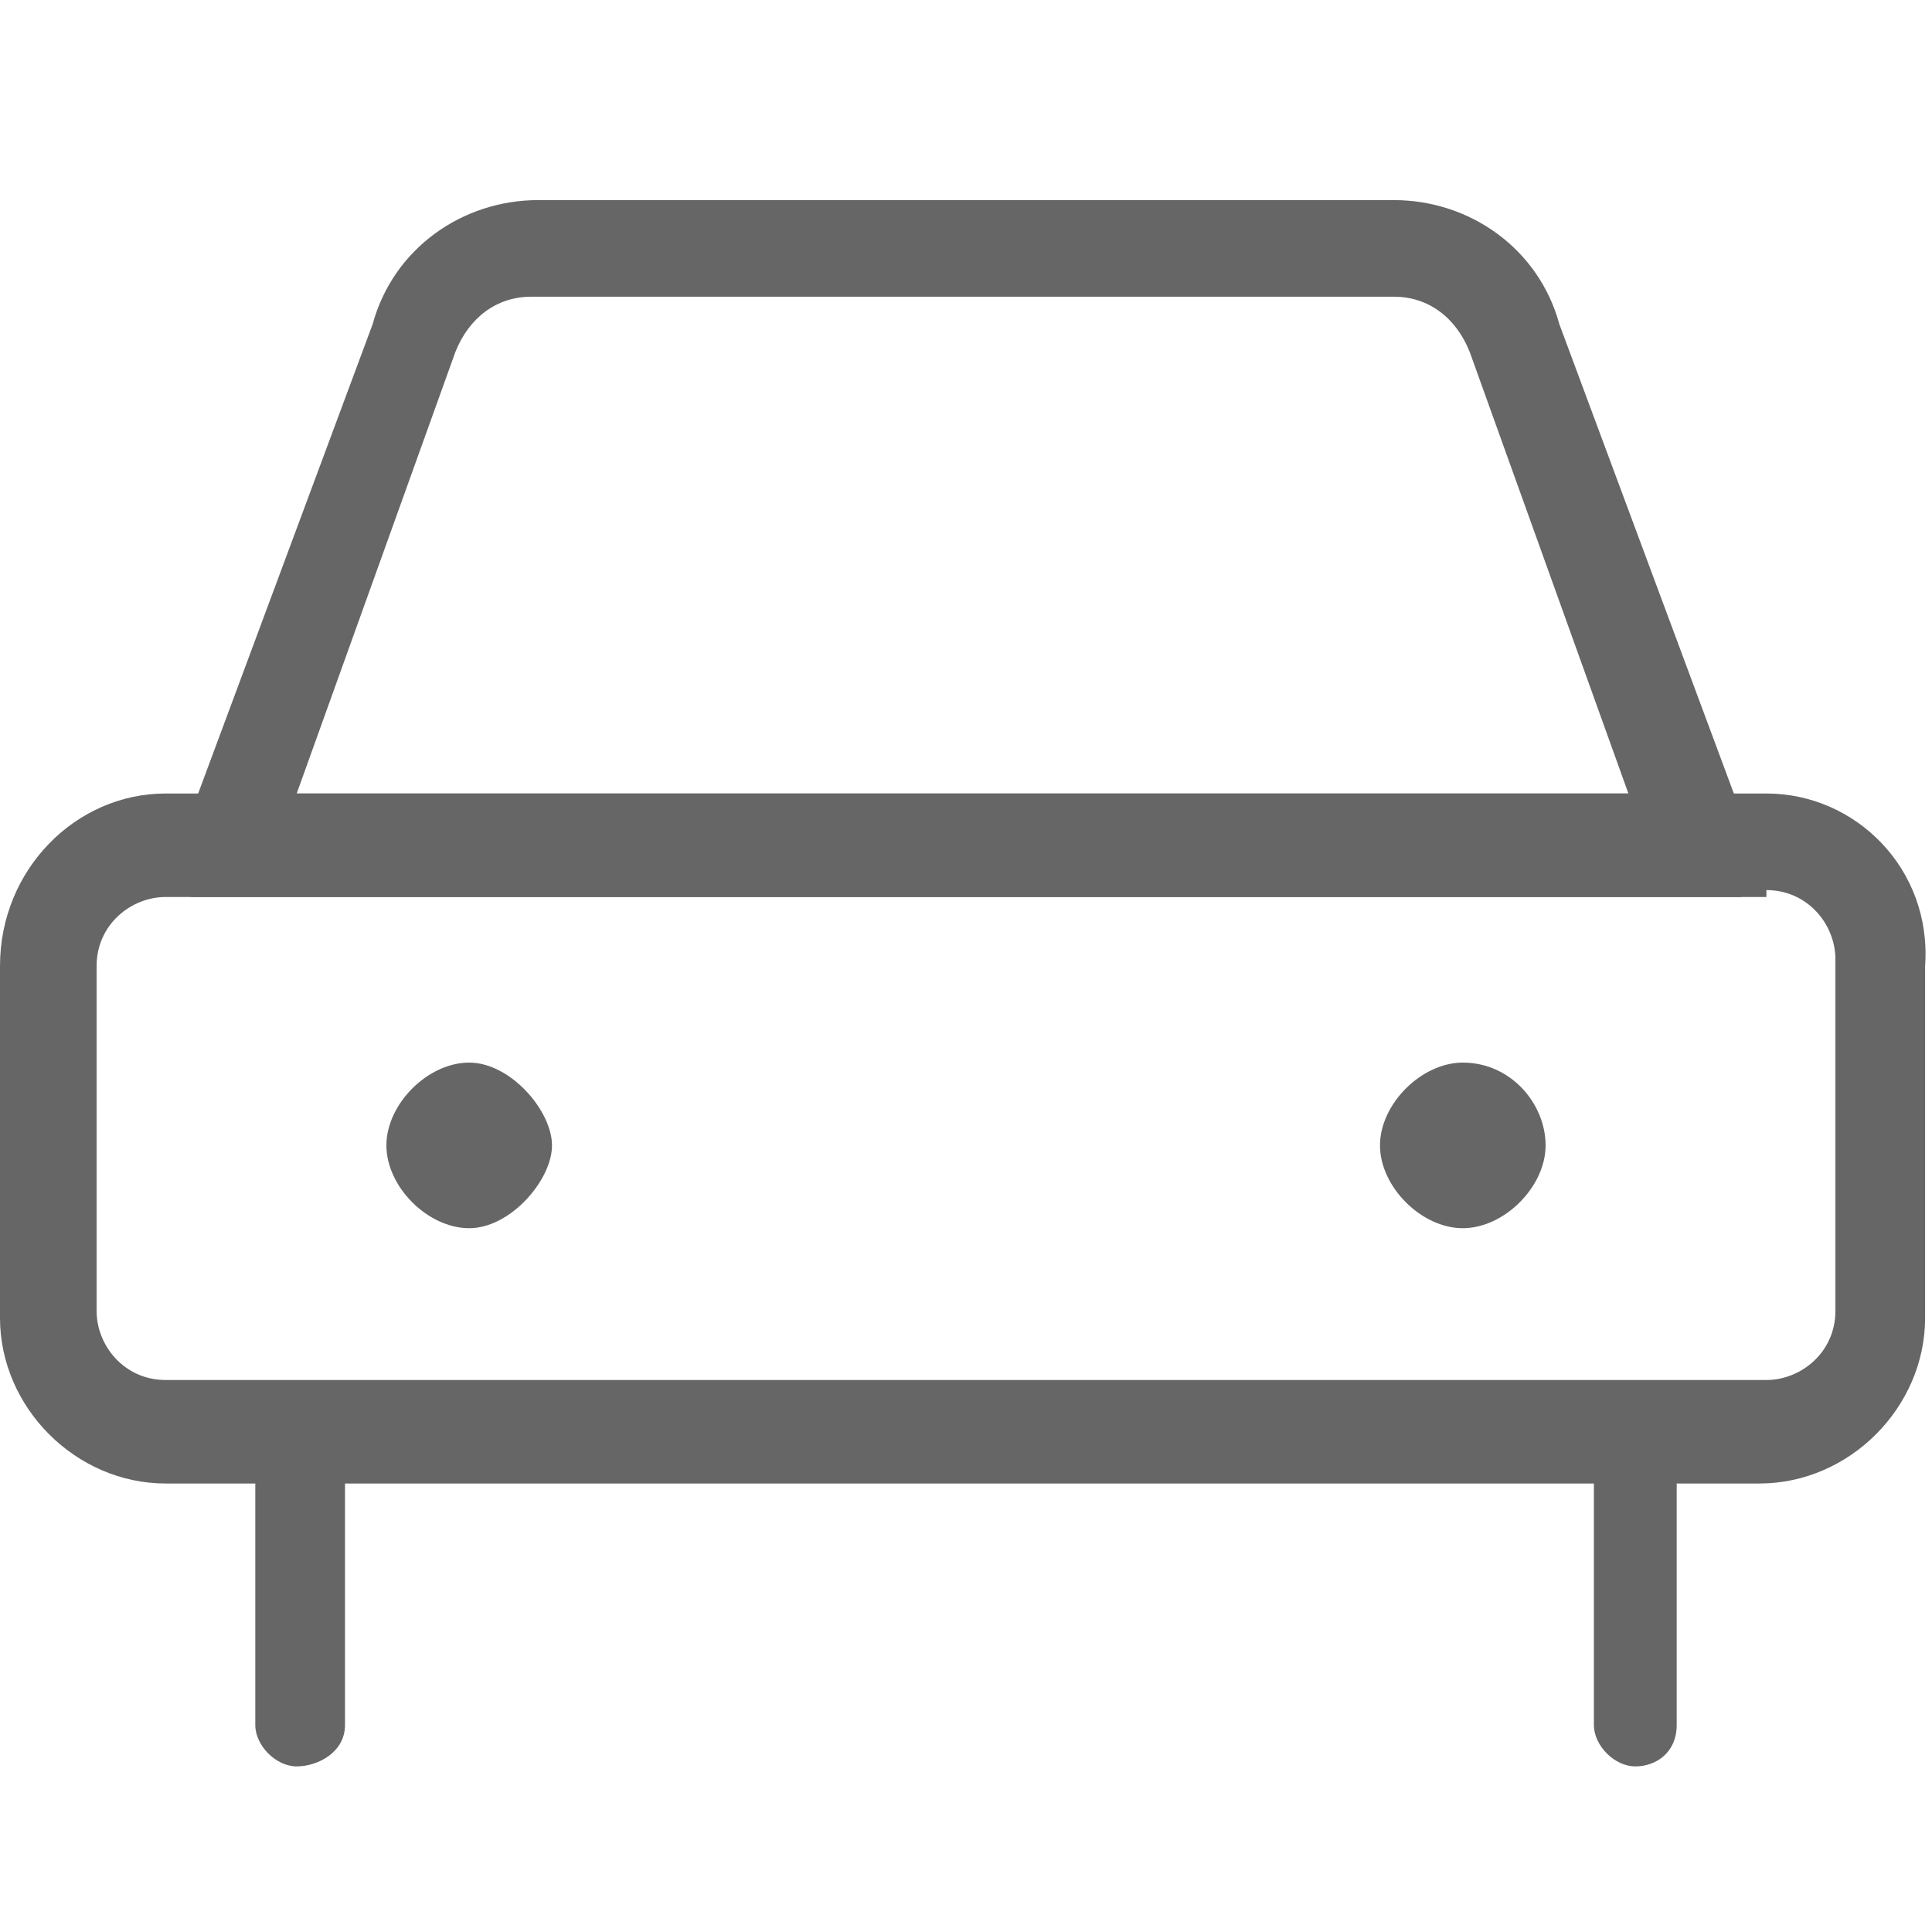
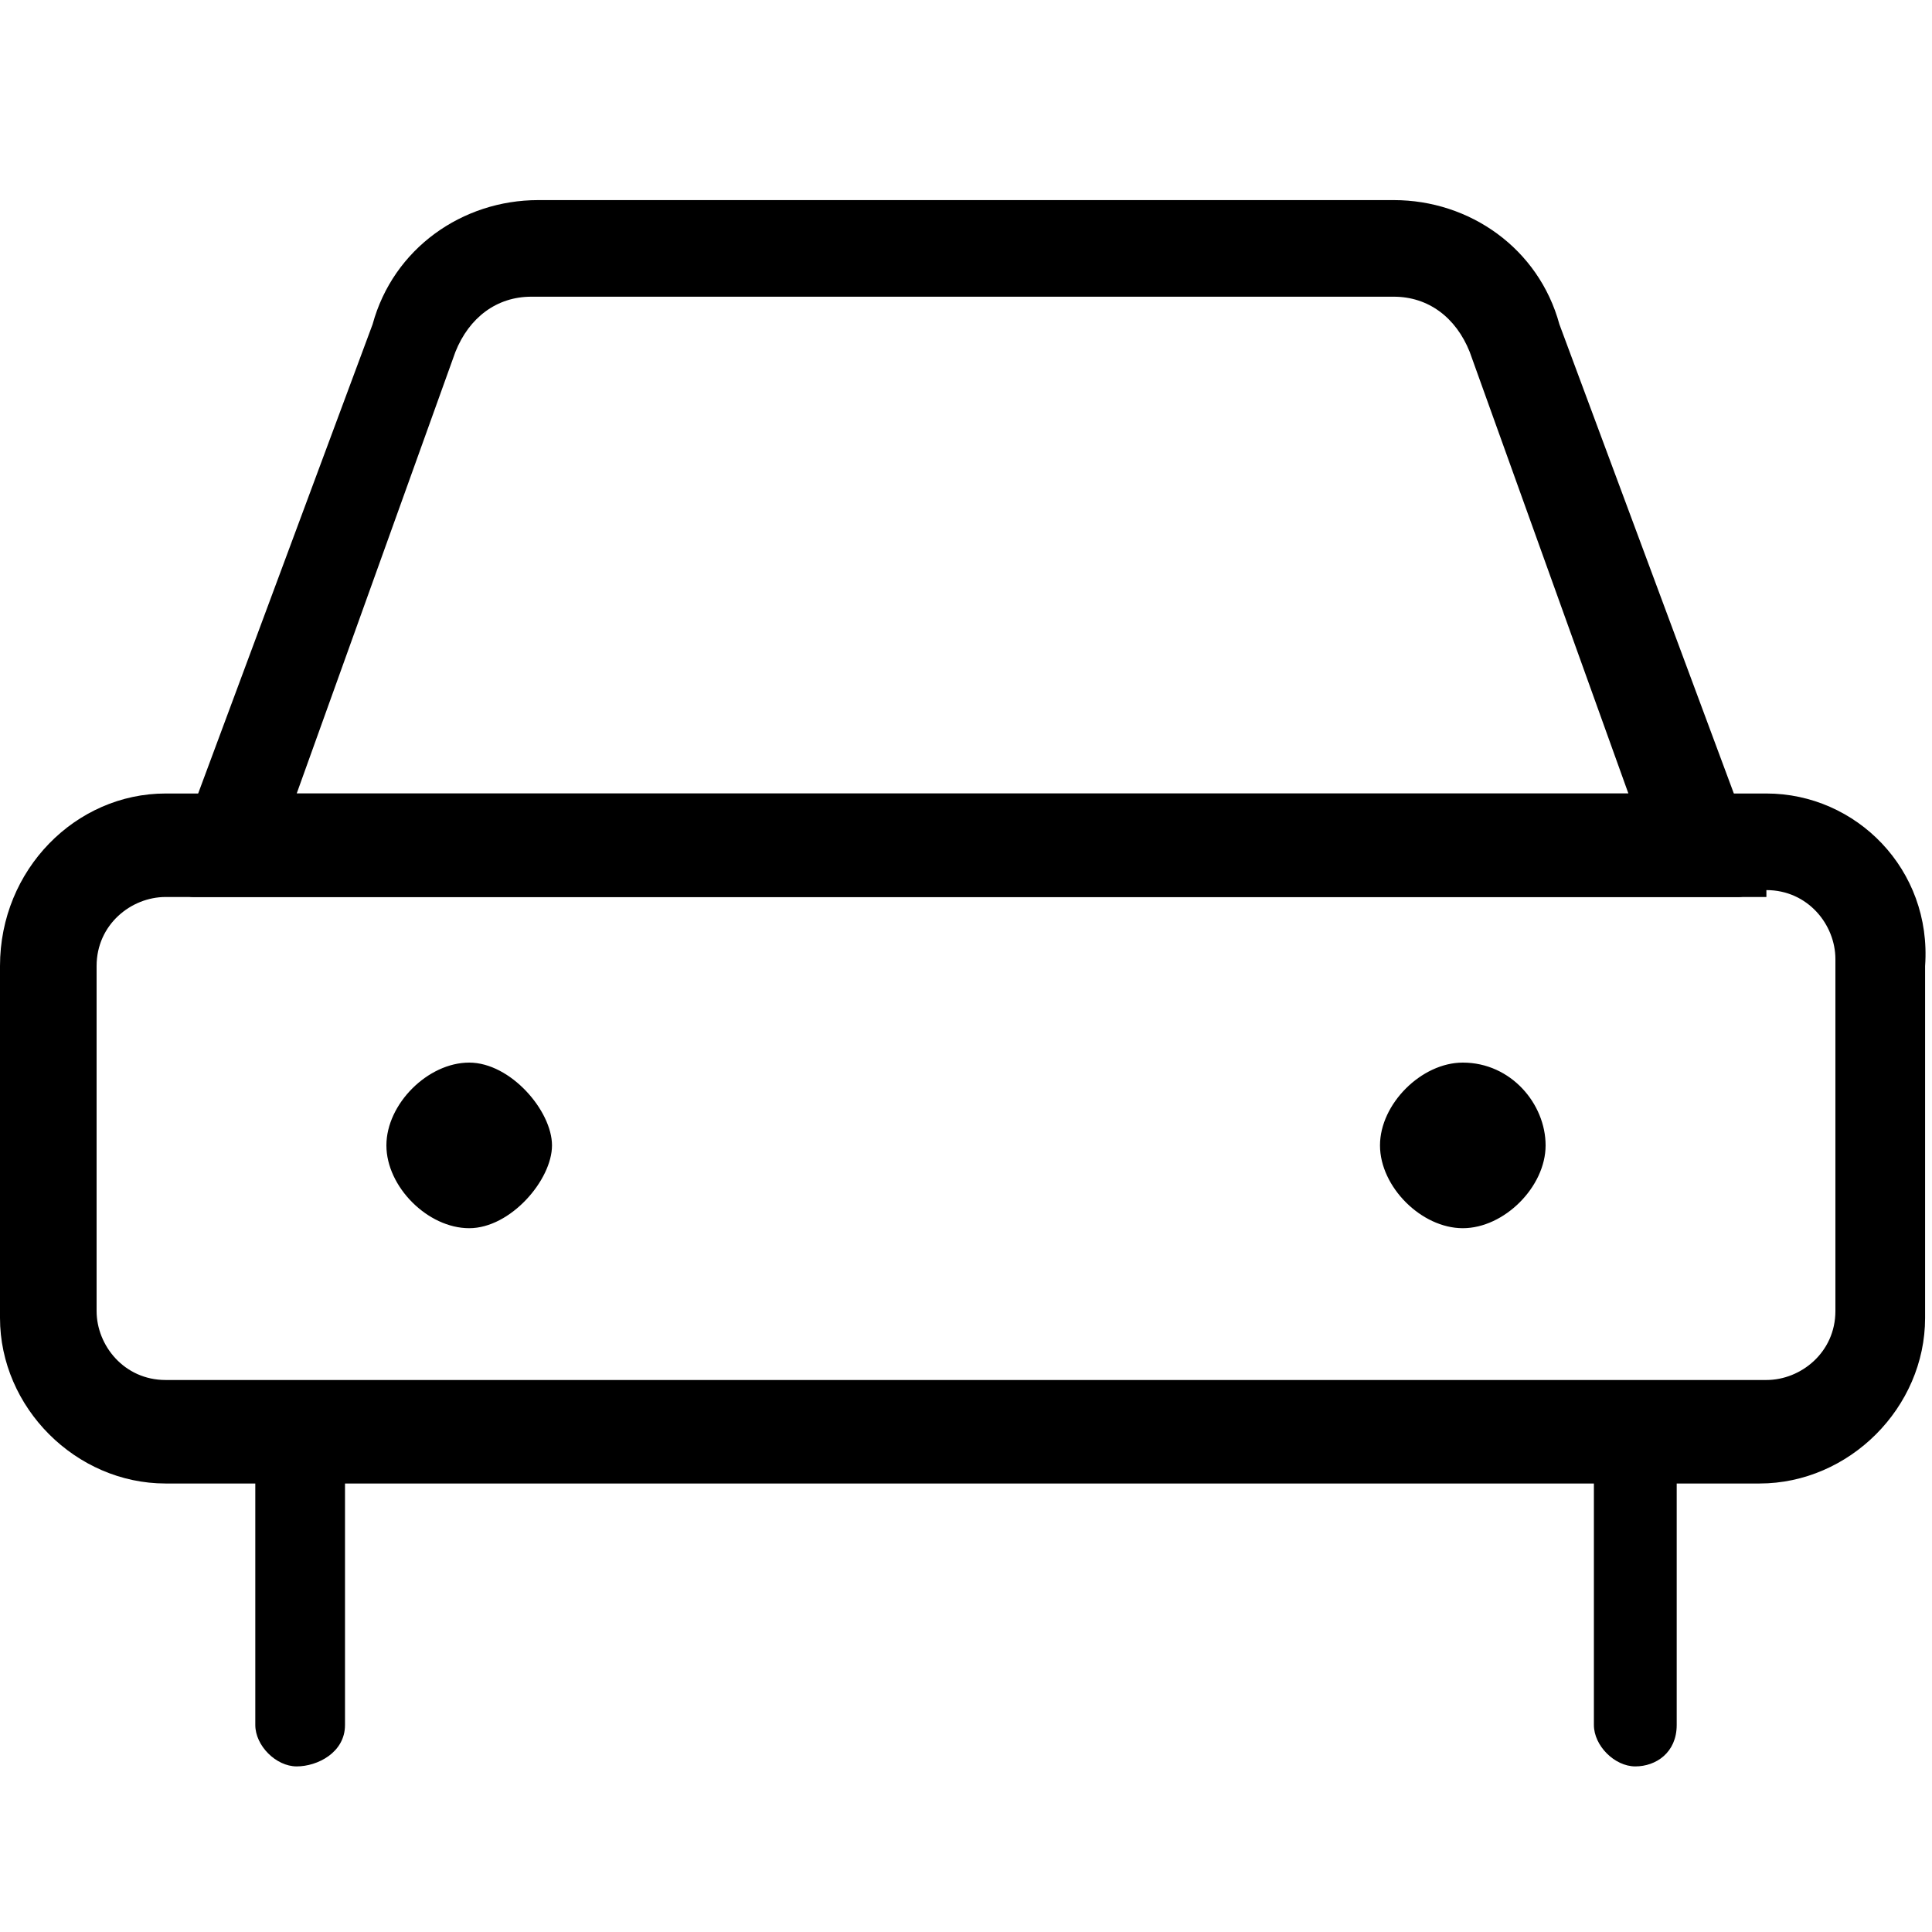
- <svg xmlns="http://www.w3.org/2000/svg" version="1.1" id="图层_1" x="0px" y="0px" viewBox="0 0 28 28" style="enable-background:new 0 0 28 28;" xml:space="preserve">
-   <style type="text/css">
- 	.st0{fill:#666666;}
- </style>
-   <g>
-     <g>
-       <path class="st0" d="M6.8,15.4c-0.6,0-1.2,0.6-1.2,1.2c0,0.6,0.6,1.2,1.2,1.2S8,17.1,8,16.6S7.4,15.4,6.8,15.4L6.8,15.4z" />
-     </g>
-     <g>
-       <path class="st0" d="M21.2,15.4c-0.6,0-1.2,0.6-1.2,1.2c0,0.6,0.6,1.2,1.2,1.2c0.6,0,1.2-0.6,1.2-1.2S21.9,15.4,21.2,15.4    L21.2,15.4z" />
-     </g>
-   </g>
-   <g>
-     <path class="st0" d="M4.3,25.6L4.3,25.6c-0.3,0-0.6-0.3-0.6-0.6v-3.7c0-0.3,0.3-0.6,0.6-0.6l0,0C4.6,20.7,5,21,5,21.3V25   C5,25.4,4.6,25.6,4.3,25.6z" />
-     <path class="st0" d="M23.7,25.6L23.7,25.6c-0.3,0-0.6-0.3-0.6-0.6v-3.7c0-0.3,0.3-0.6,0.6-0.6l0,0c0.3,0,0.6,0.3,0.6,0.6V25   C24.3,25.4,24,25.6,23.7,25.6z" />
-   </g>
-   <g>
-     <path class="st0" d="M25.6,12.9c0.6,0,1,0.5,1,1v5.1c0,0.6-0.5,1-1,1H2.4c-0.6,0-1-0.5-1-1V14c0-0.6,0.5-1,1-1H25.6 M25.6,11.5H2.4   C1.1,11.5,0,12.6,0,14v5.1c0,1.3,1.1,2.4,2.4,2.4h23.1c1.3,0,2.4-1.1,2.4-2.4V14C28,12.6,26.9,11.5,25.6,11.5L25.6,11.5z" />
-   </g>
-   <g>
-     <path class="st0" d="M20.2,4.3c0.5,0,0.9,0.3,1.1,0.8l2.3,6.4H4.3l2.3-6.4c0.2-0.5,0.6-0.8,1.1-0.8H20.2 M20.2,2.9H7.8   c-1.1,0-2.1,0.7-2.4,1.8l-2.9,7.8c-0.1,0.2,0.1,0.5,0.3,0.5h22.4c0.2,0,0.4-0.3,0.3-0.5l-2.9-7.8C22.3,3.6,21.3,2.9,20.2,2.9   L20.2,2.9z" />
-   </g>
+ <svg xmlns="http://www.w3.org/2000/svg" t="1573612565542" class="icon" viewBox="0 0 1024 1024" version="1.1" p-id="1185" width="200" height="200">
+   <defs>
+     <style type="text/css" />
+   </defs>
+   <path d="M248.686 563.2c-21.943 0-43.886 21.943-43.886 43.886s21.943 43.886 43.886 43.886S292.571 625.371 292.571 607.086s-21.943-43.886-43.886-43.886zM775.314 563.2c-21.943 0-43.886 21.943-43.886 43.886s21.943 43.886 43.886 43.886 43.886-21.943 43.886-43.886-18.286-43.886-43.886-43.886zM157.257 936.229c-10.971 0-21.943-10.971-21.943-21.943v-135.314c0-10.971 10.971-21.943 21.943-21.943s25.6 10.971 25.6 21.943V914.286c0 14.629-14.629 21.943-25.6 21.943zM866.743 936.229c-10.971 0-21.943-10.971-21.943-21.943v-135.314c0-10.971 10.971-21.943 21.943-21.943s21.943 10.971 21.943 21.943V914.286c0 14.629-10.971 21.943-21.943 21.943z" p-id="1186" />
+   <path d="M936.229 471.771c21.943 0 36.571 18.286 36.571 36.571V694.857c0 21.943-18.286 36.571-36.571 36.571H87.771c-21.943 0-36.571-18.286-36.571-36.571v-182.857c0-21.943 18.286-36.571 36.571-36.571h848.457m0-54.857H87.771C40.229 420.571 0 460.8 0 512v186.514c0 47.543 40.229 87.771 87.771 87.771h844.8c47.543 0 87.771-40.229 87.771-87.771V512c3.657-51.2-36.571-91.429-84.114-91.429z" p-id="1187" />
+   <path d="M738.743 157.257c18.286 0 32.914 10.971 40.229 29.257l84.114 234.057H157.257l84.114-234.057c7.314-18.286 21.943-29.257 40.229-29.257h457.143m0-51.2H285.257c-40.229 0-76.8 25.6-87.771 65.829l-106.057 285.257c-3.657 7.314 3.657 18.286 10.971 18.286h819.2c7.314 0 14.629-10.971 10.971-18.286l-106.057-285.257c-10.971-40.229-47.543-65.829-87.771-65.829z" p-id="1188" />
</svg>
